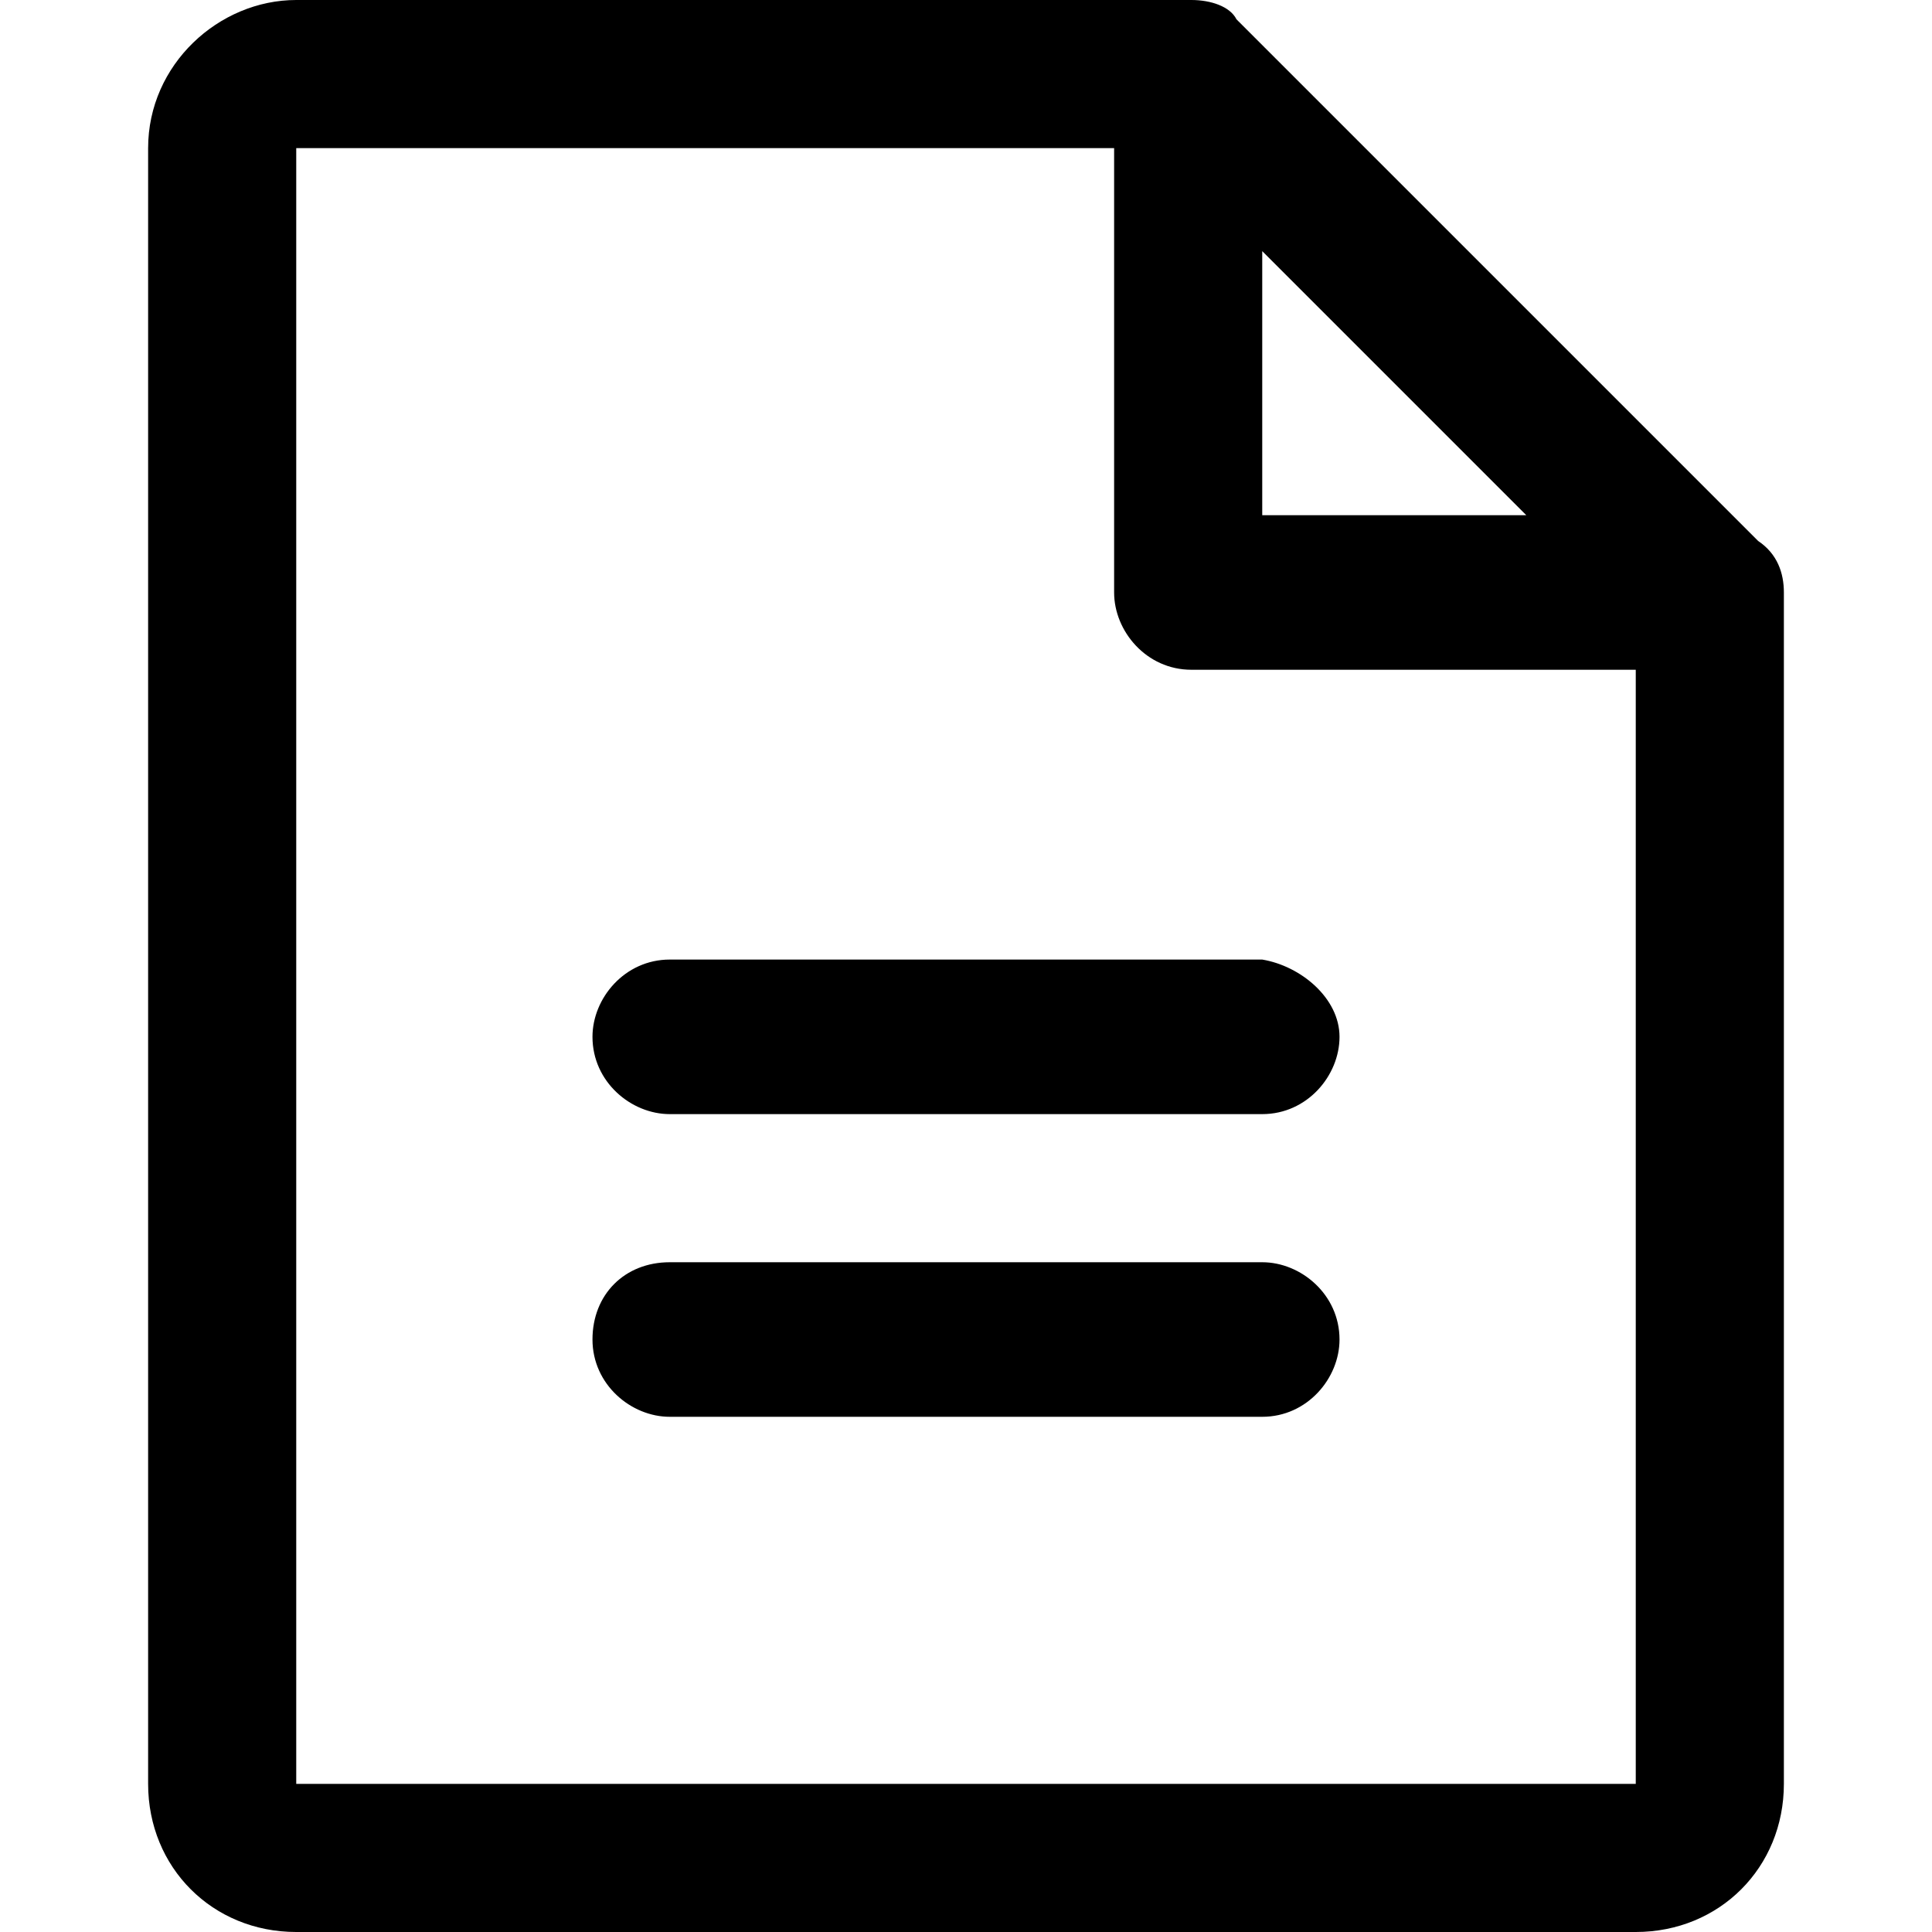
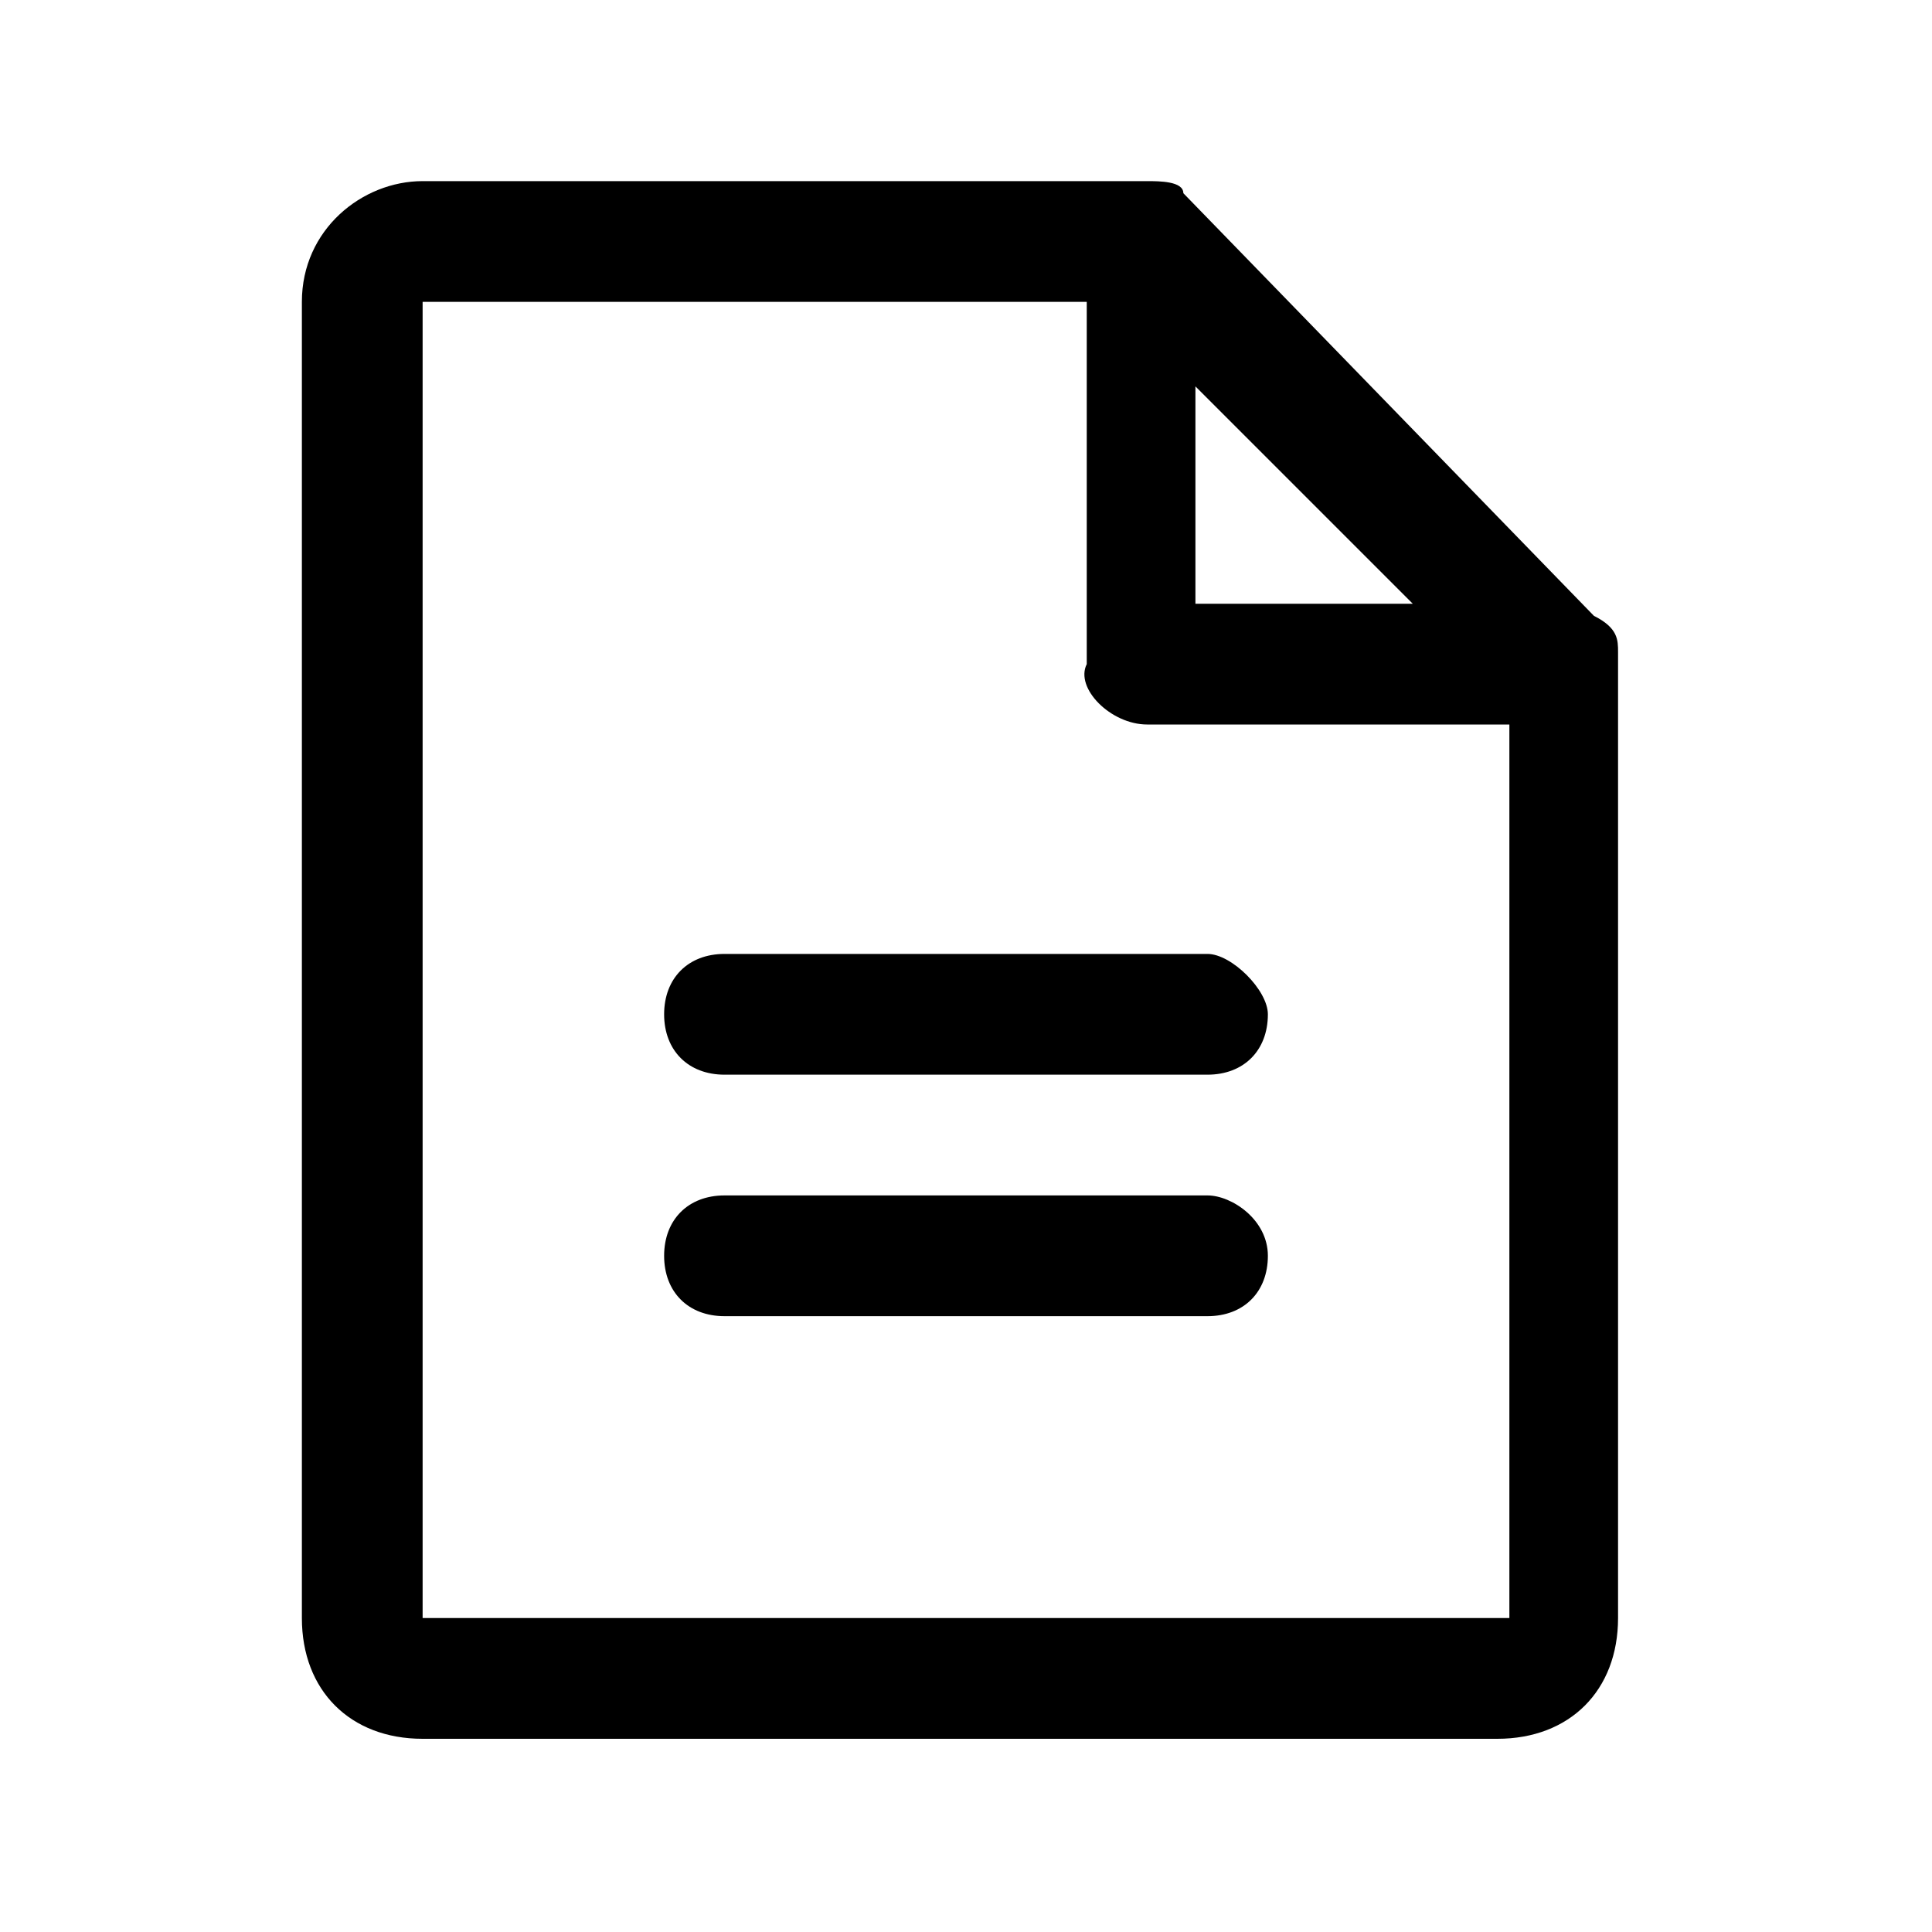
- <svg xmlns="http://www.w3.org/2000/svg" version="1.1" x="0px" y="0px" viewBox="0 0 30 30" style="enable-background:new 0 0 30 30;" xml:space="preserve">
-   <path d="M27.3,8.4l-8.1-8.1C19.1,0.1,18.8,0,18.5,0H4.6C3.4,0,2.3,1,2.3,2.3v25.4c0,1.3,1,2.3,2.3,2.3h20.8  c1.3,0,2.3-1,2.3-2.3V9.2C27.7,8.9,27.6,8.6,27.3,8.4z M19.6,3.9l4.1,4.1h-4.1V3.9L19.6,3.9z M25.4,27.7H4.6V2.3h12.7v6.9  c0,0.6,0.5,1.2,1.2,1.2h6.9V27.7z M20.8,16.1c0,0.6-0.5,1.2-1.2,1.2h-9.2c-0.6,0-1.2-0.5-1.2-1.2c0-0.6,0.5-1.2,1.2-1.2h9.2  C20.2,15,20.8,15.5,20.8,16.1z M20.8,20.8c0,0.6-0.5,1.2-1.2,1.2h-9.2c-0.6,0-1.2-0.5-1.2-1.2s0.5-1.2,1.2-1.2h9.2  C20.2,19.6,20.8,20.1,20.8,20.8z" />
+ <svg xmlns="http://www.w3.org/2000/svg" version="1.1" id="Layer_1" x="0px" y="0px" viewBox="0 0 16 16" style="enable-background:new 0 0 16 16;" xml:space="preserve">
+   <path d="M13.2,5.1L9.8,1.6c0-0.1-0.2-0.1-0.3-0.1h-6c-0.5,0-1,0.4-1,1v10.9c0,0.6,0.4,1,1,1h8.9c0.6,0,1-0.4,1-1v-8  C13.4,5.3,13.4,5.2,13.2,5.1z M9.9,3.2l1.8,1.8H9.9V3.2L9.9,3.2z M12.4,13.4H3.5V2.5h5.5v3C8.9,5.7,9.2,6,9.5,6h3V13.4z M10.5,8.4  c0,0.3-0.2,0.5-0.5,0.5H6c-0.3,0-0.5-0.2-0.5-0.5c0-0.3,0.2-0.5,0.5-0.5h4C10.2,7.9,10.5,8.2,10.5,8.4z M10.5,10.4  c0,0.3-0.2,0.5-0.5,0.5H6c-0.3,0-0.5-0.2-0.5-0.5S5.7,9.9,6,9.9h4C10.2,9.9,10.5,10.1,10.5,10.4z" />
</svg>
